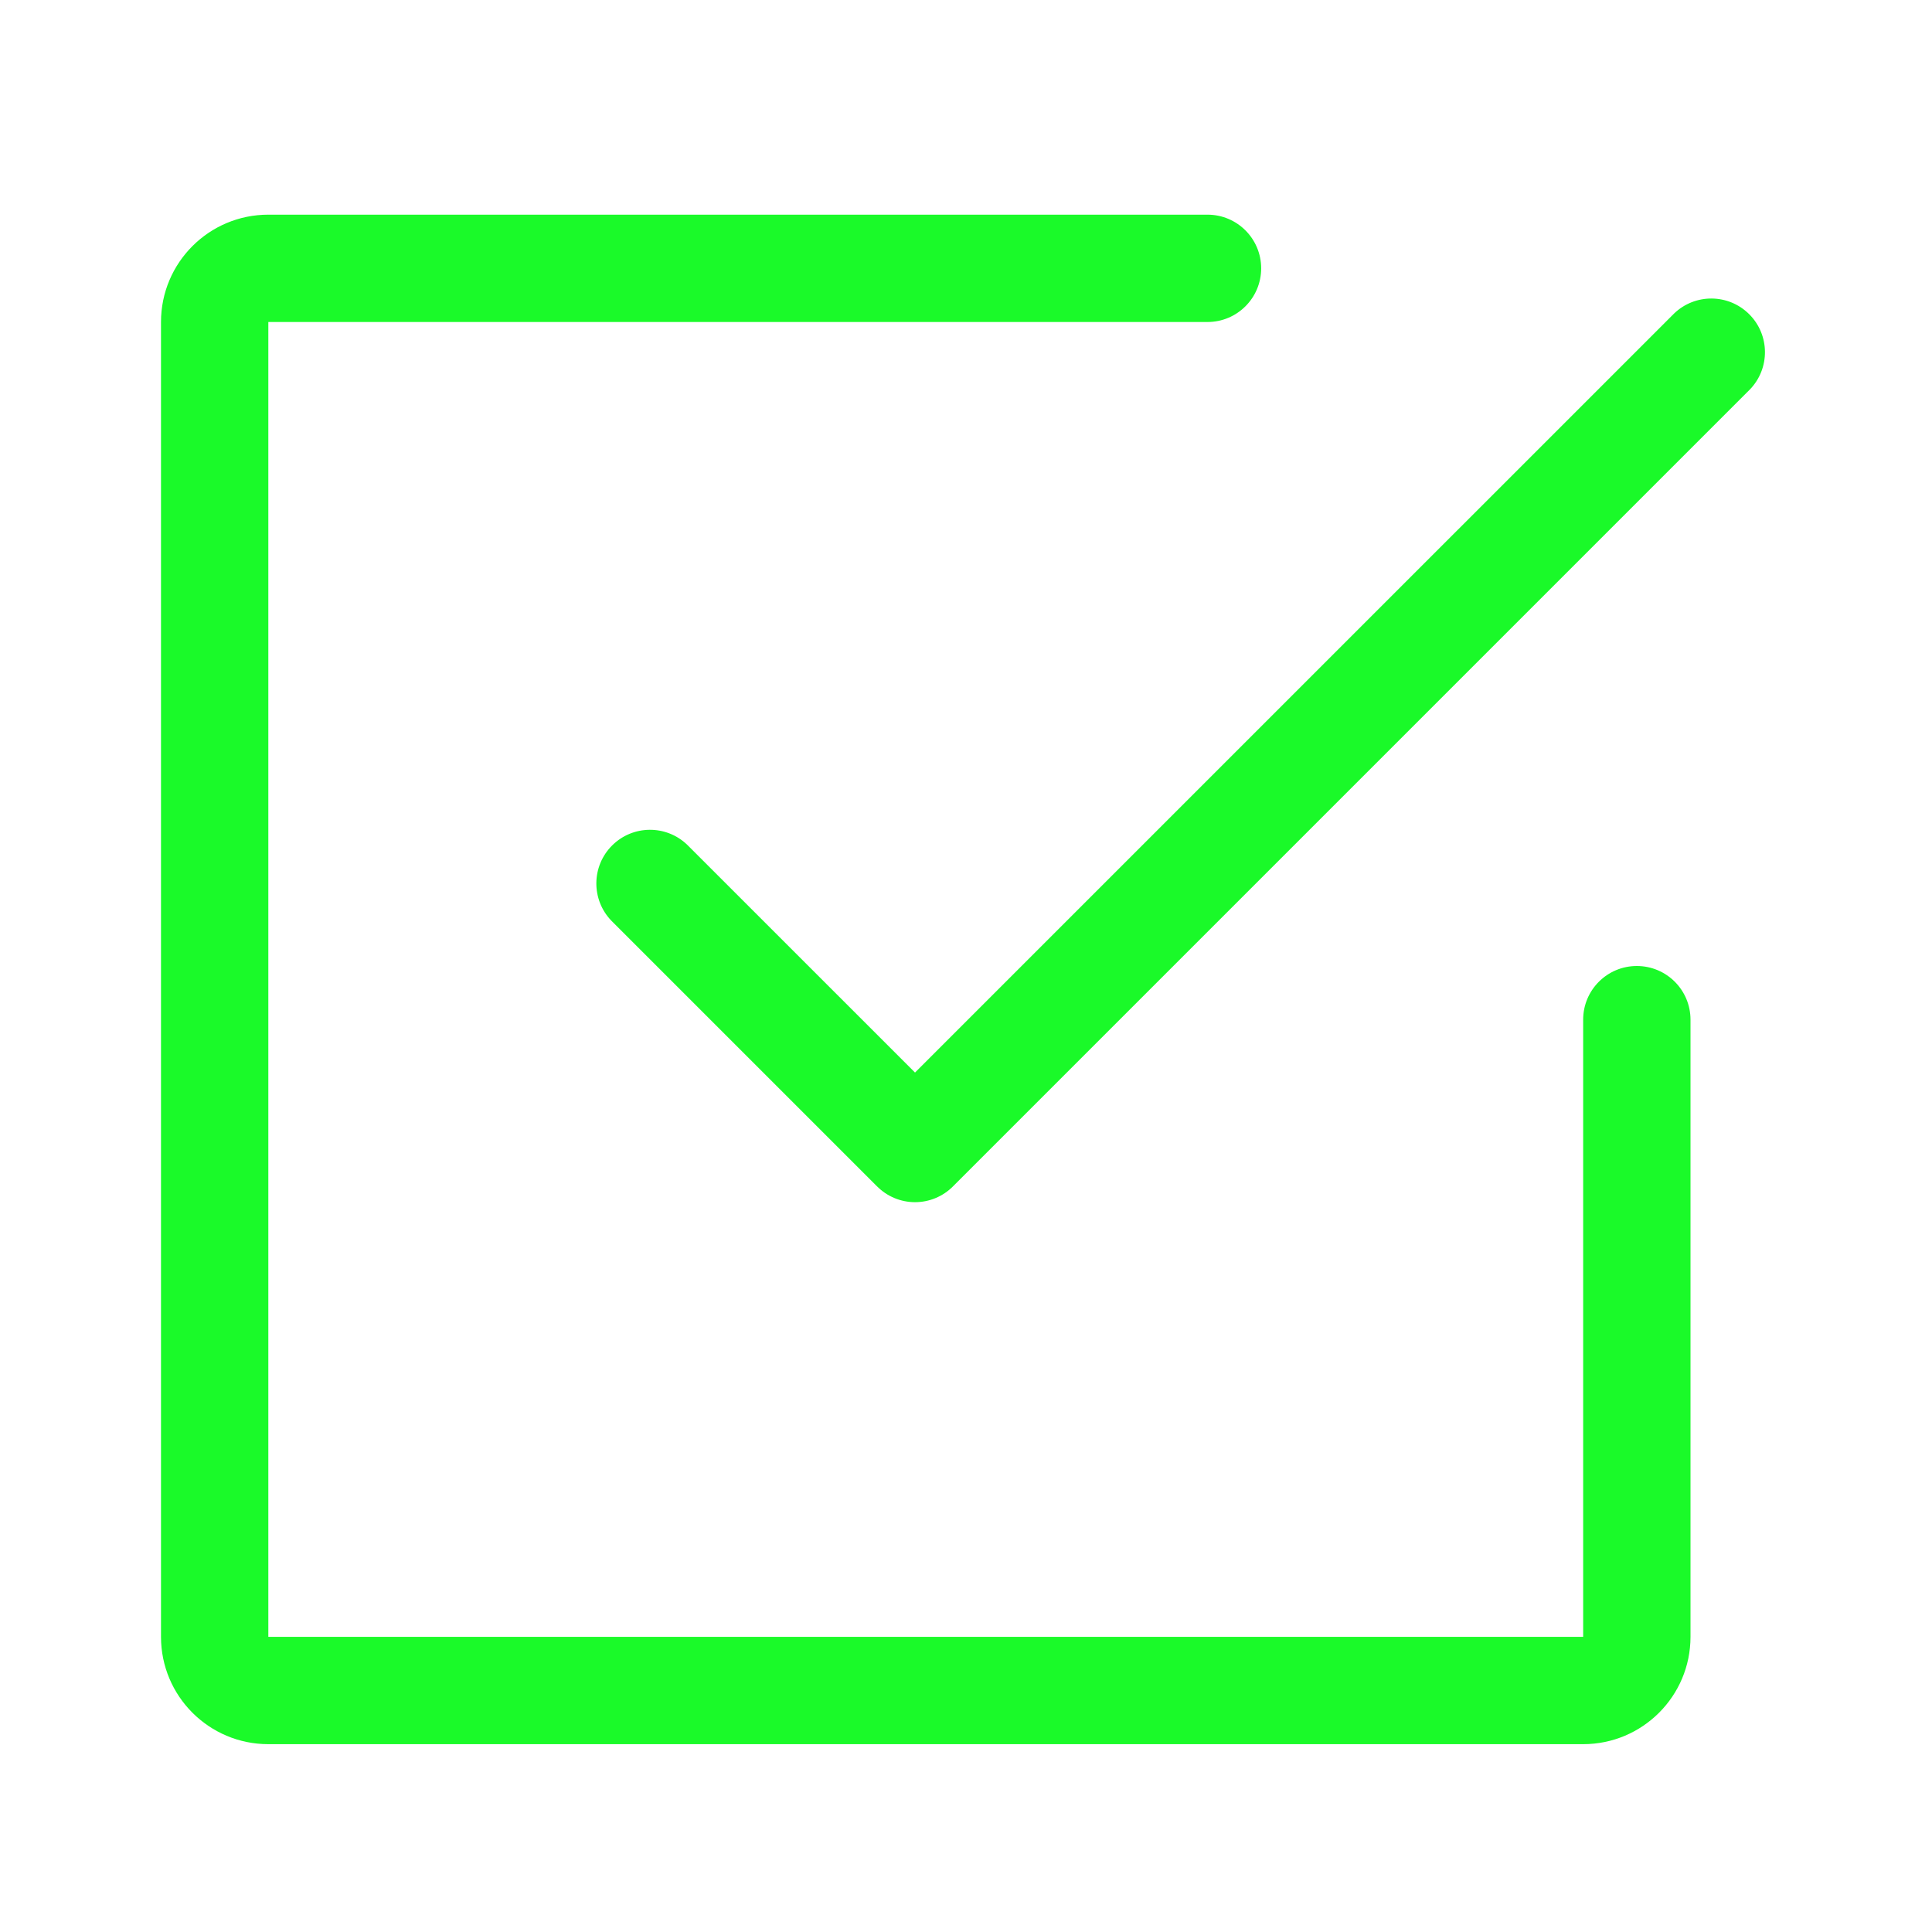
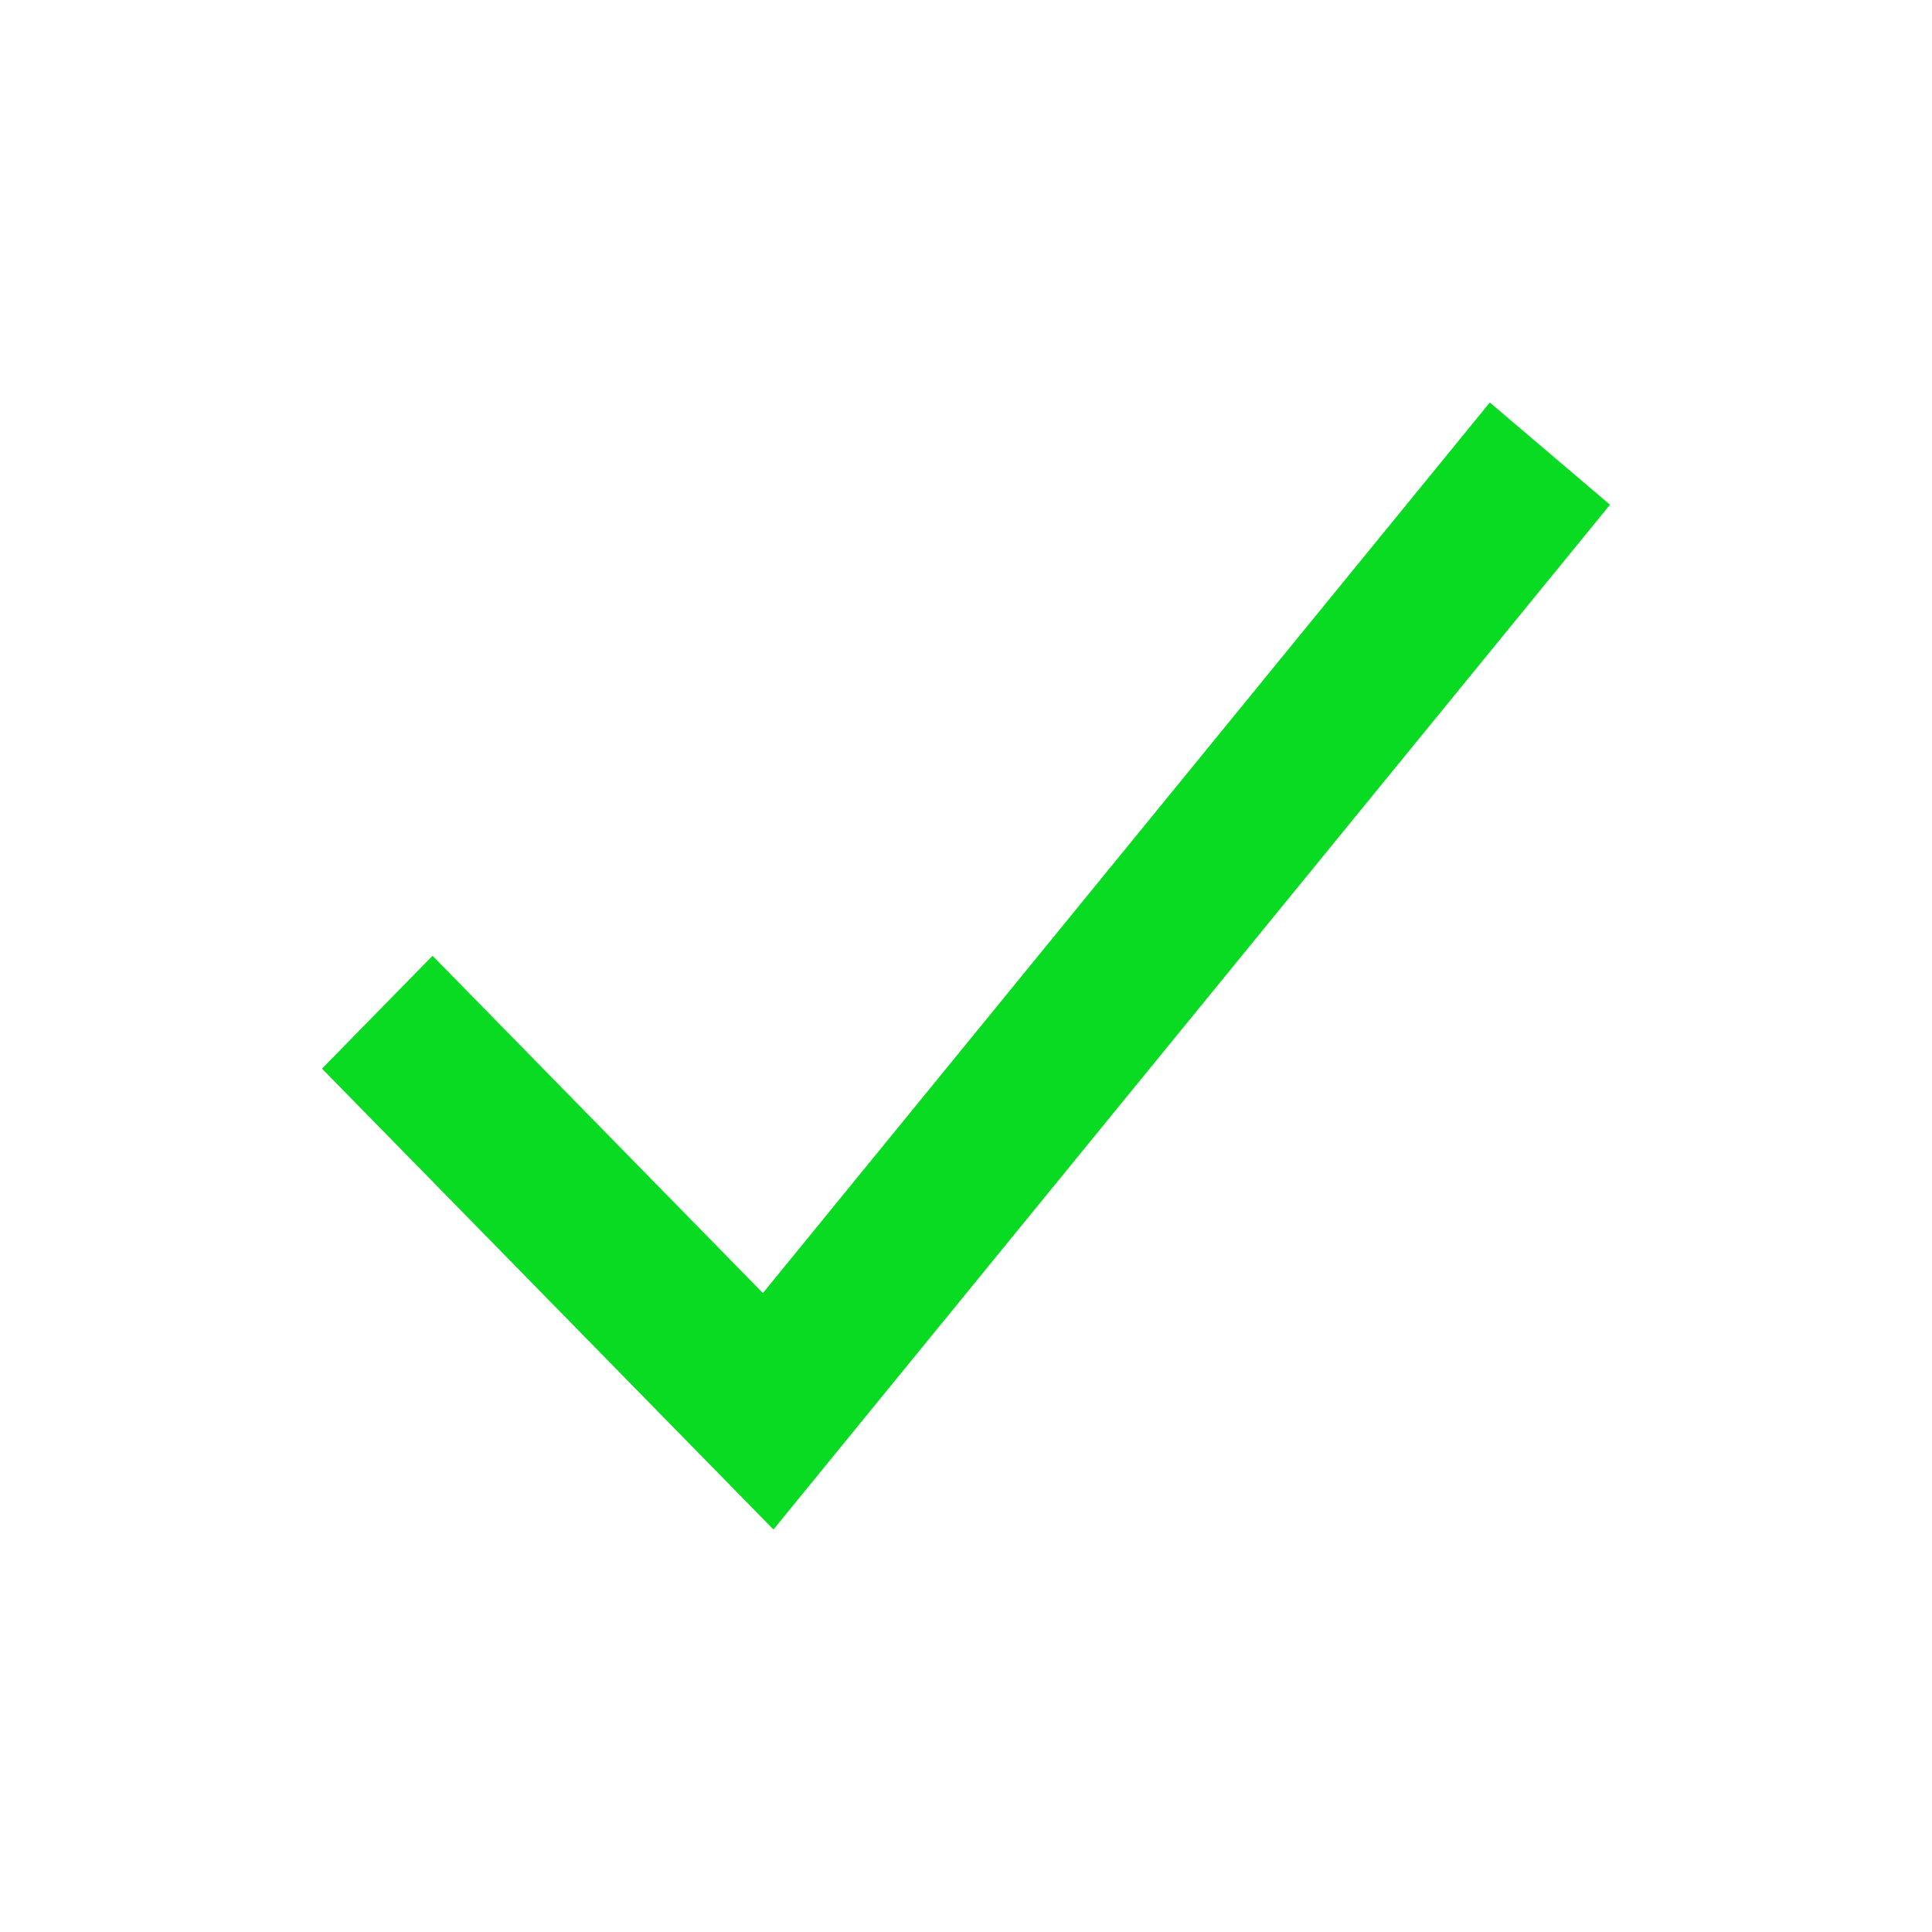
- <svg xmlns="http://www.w3.org/2000/svg" t="1781555498135" class="icon" viewBox="0 0 1024 1024" version="1.1" p-id="4911" width="24" height="24">
-   <path d="M142.222 924.444a56.889 56.889 0 0 1-56.889-56.889V170.667a56.889 56.889 0 0 1 56.889-56.889h497.778a28.444 28.444 0 1 1 0 56.889H142.222v696.889h696.889V540.444a28.444 28.444 0 1 1 56.889 0v327.111a56.889 56.889 0 0 1-56.889 56.889H142.222z m322.645-295.623l-140.8-140.8a28.444 28.444 0 0 1 40.22-40.22l120.69 120.676 402.276-402.261a28.444 28.444 0 0 1 40.22 40.22l-422.4 422.4a28.359 28.359 0 0 1-40.206-0.028v0.014z" fill="#1afa29" p-id="4912" />
+ <svg xmlns="http://www.w3.org/2000/svg" t="1781625658411" class="icon" viewBox="0 0 1024 1024" version="1.1" p-id="3529" width="24" height="24">
+   <path d="M404.352 685.355L789.632 213.333 853.333 267.52 409.941 810.667 170.667 566.4l58.581-59.819z" fill="#09da22" p-id="3530" />
</svg>
